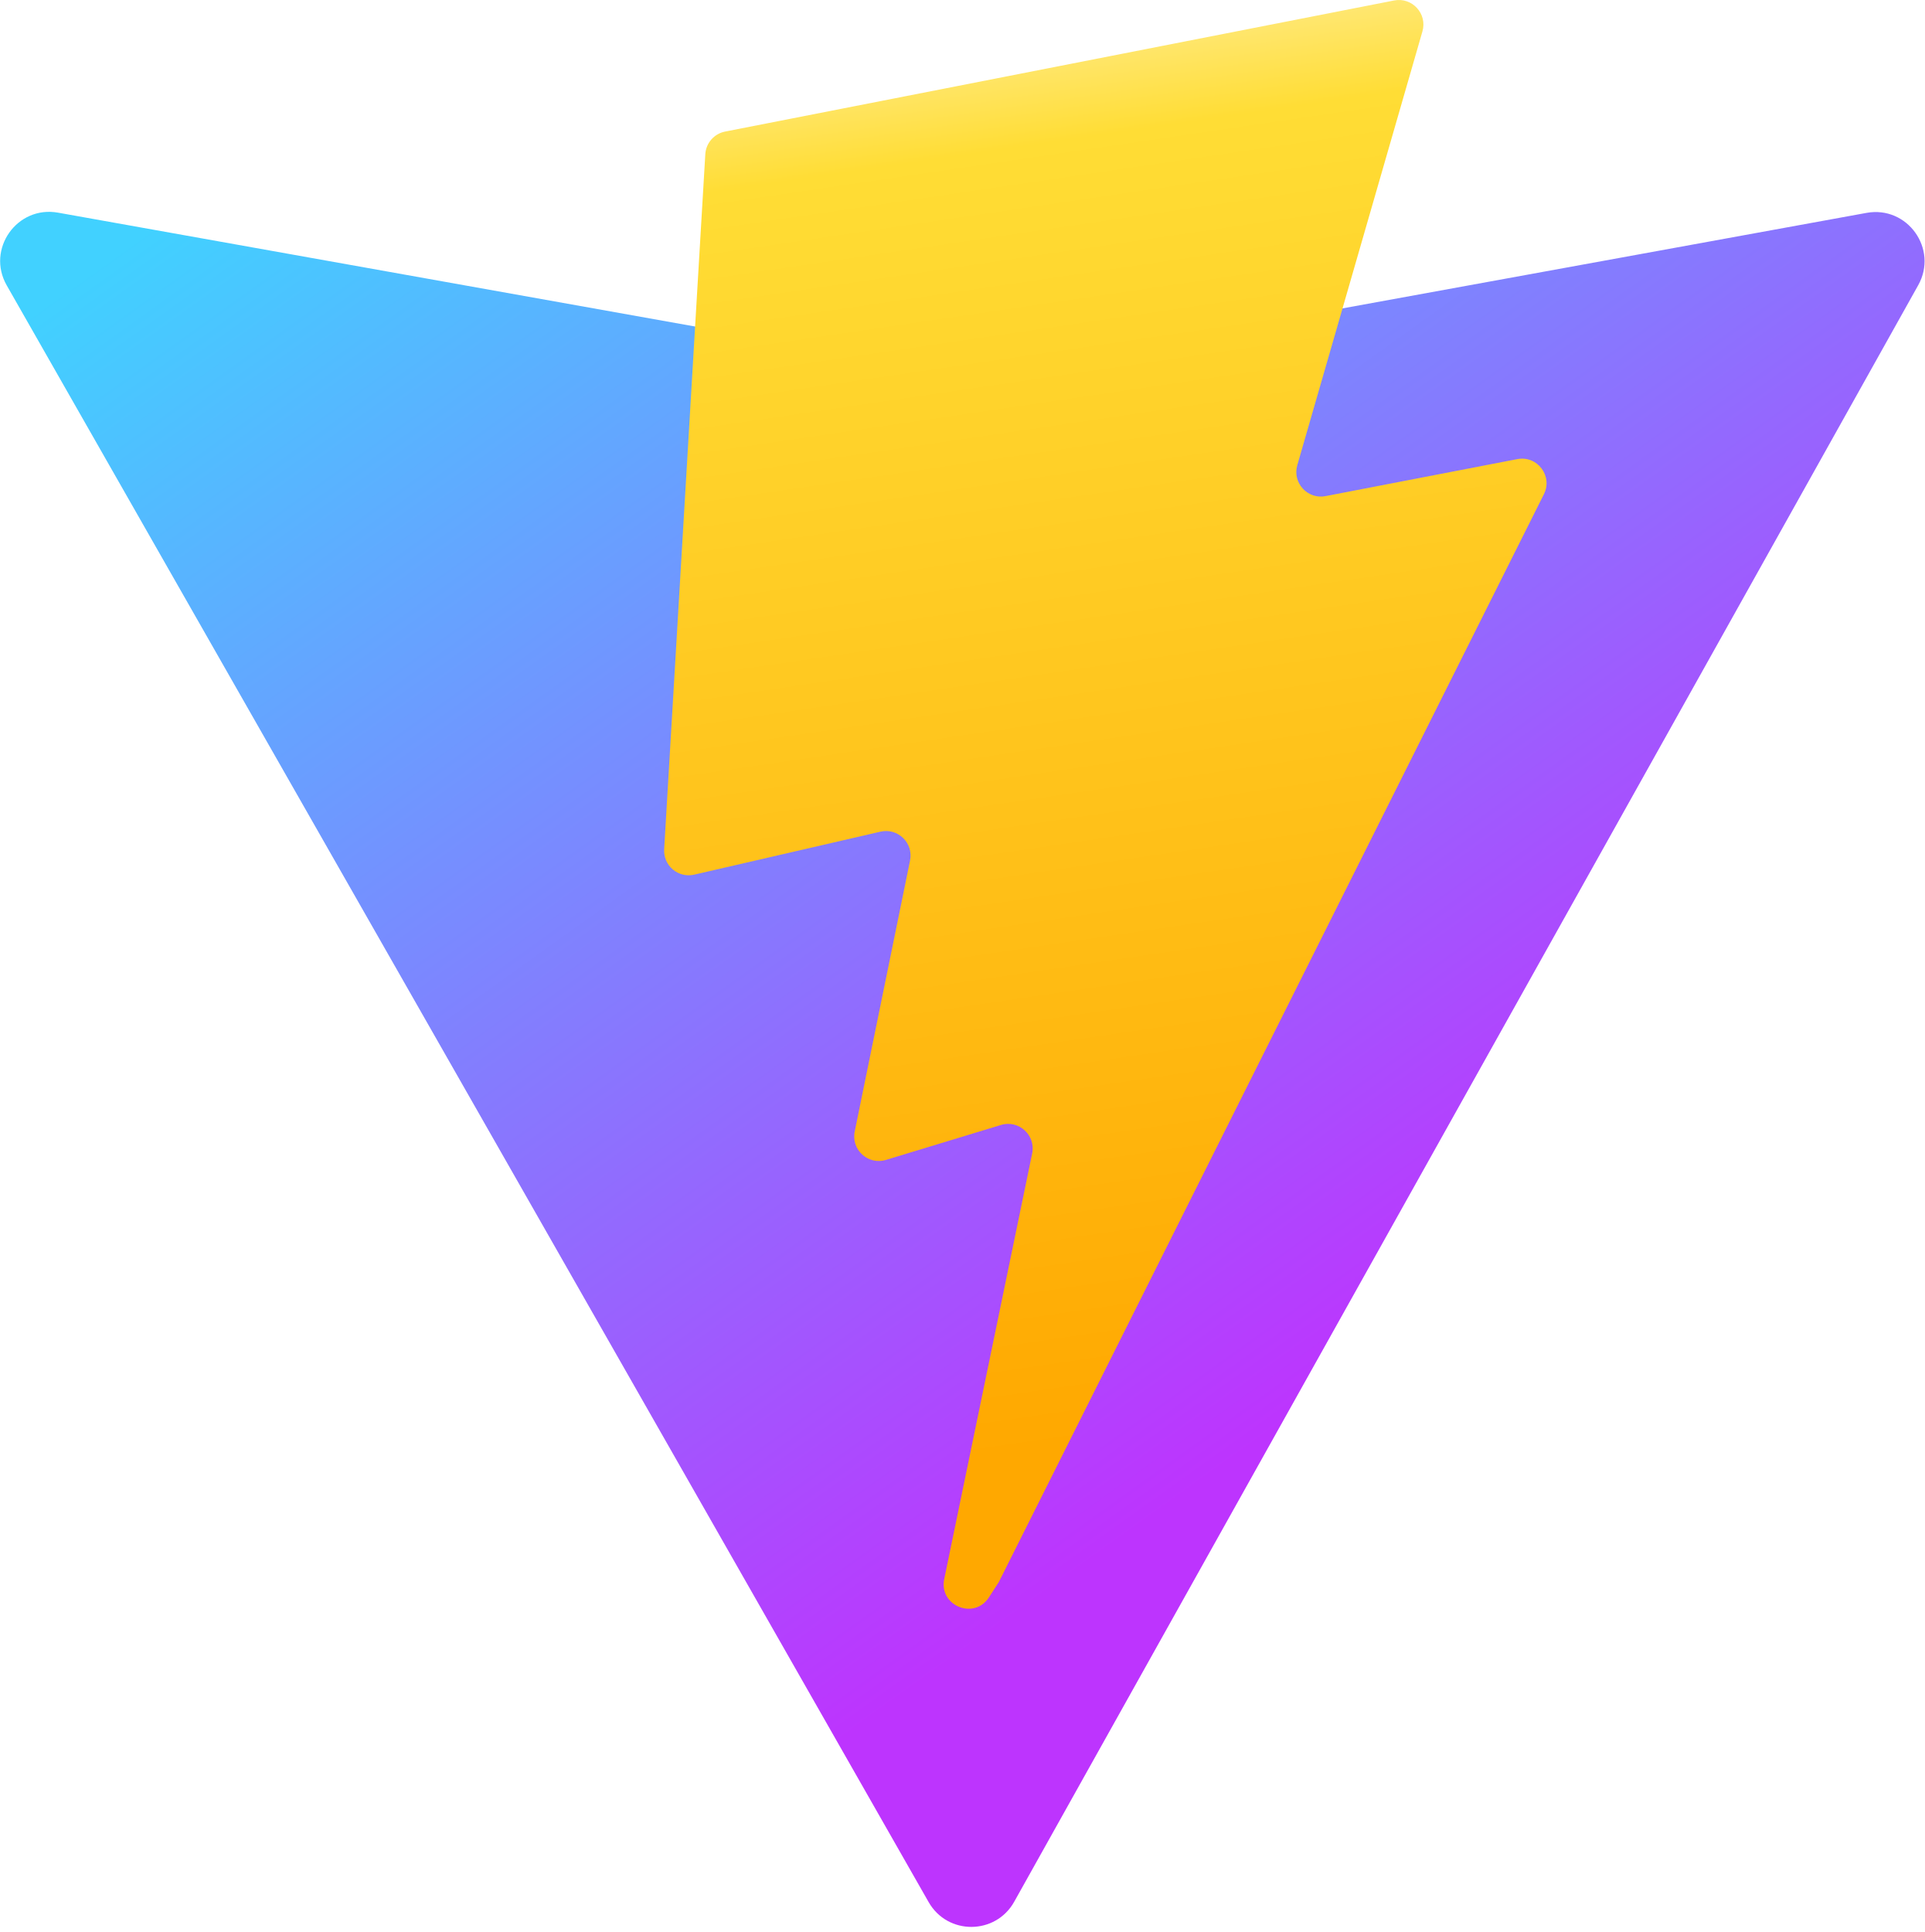
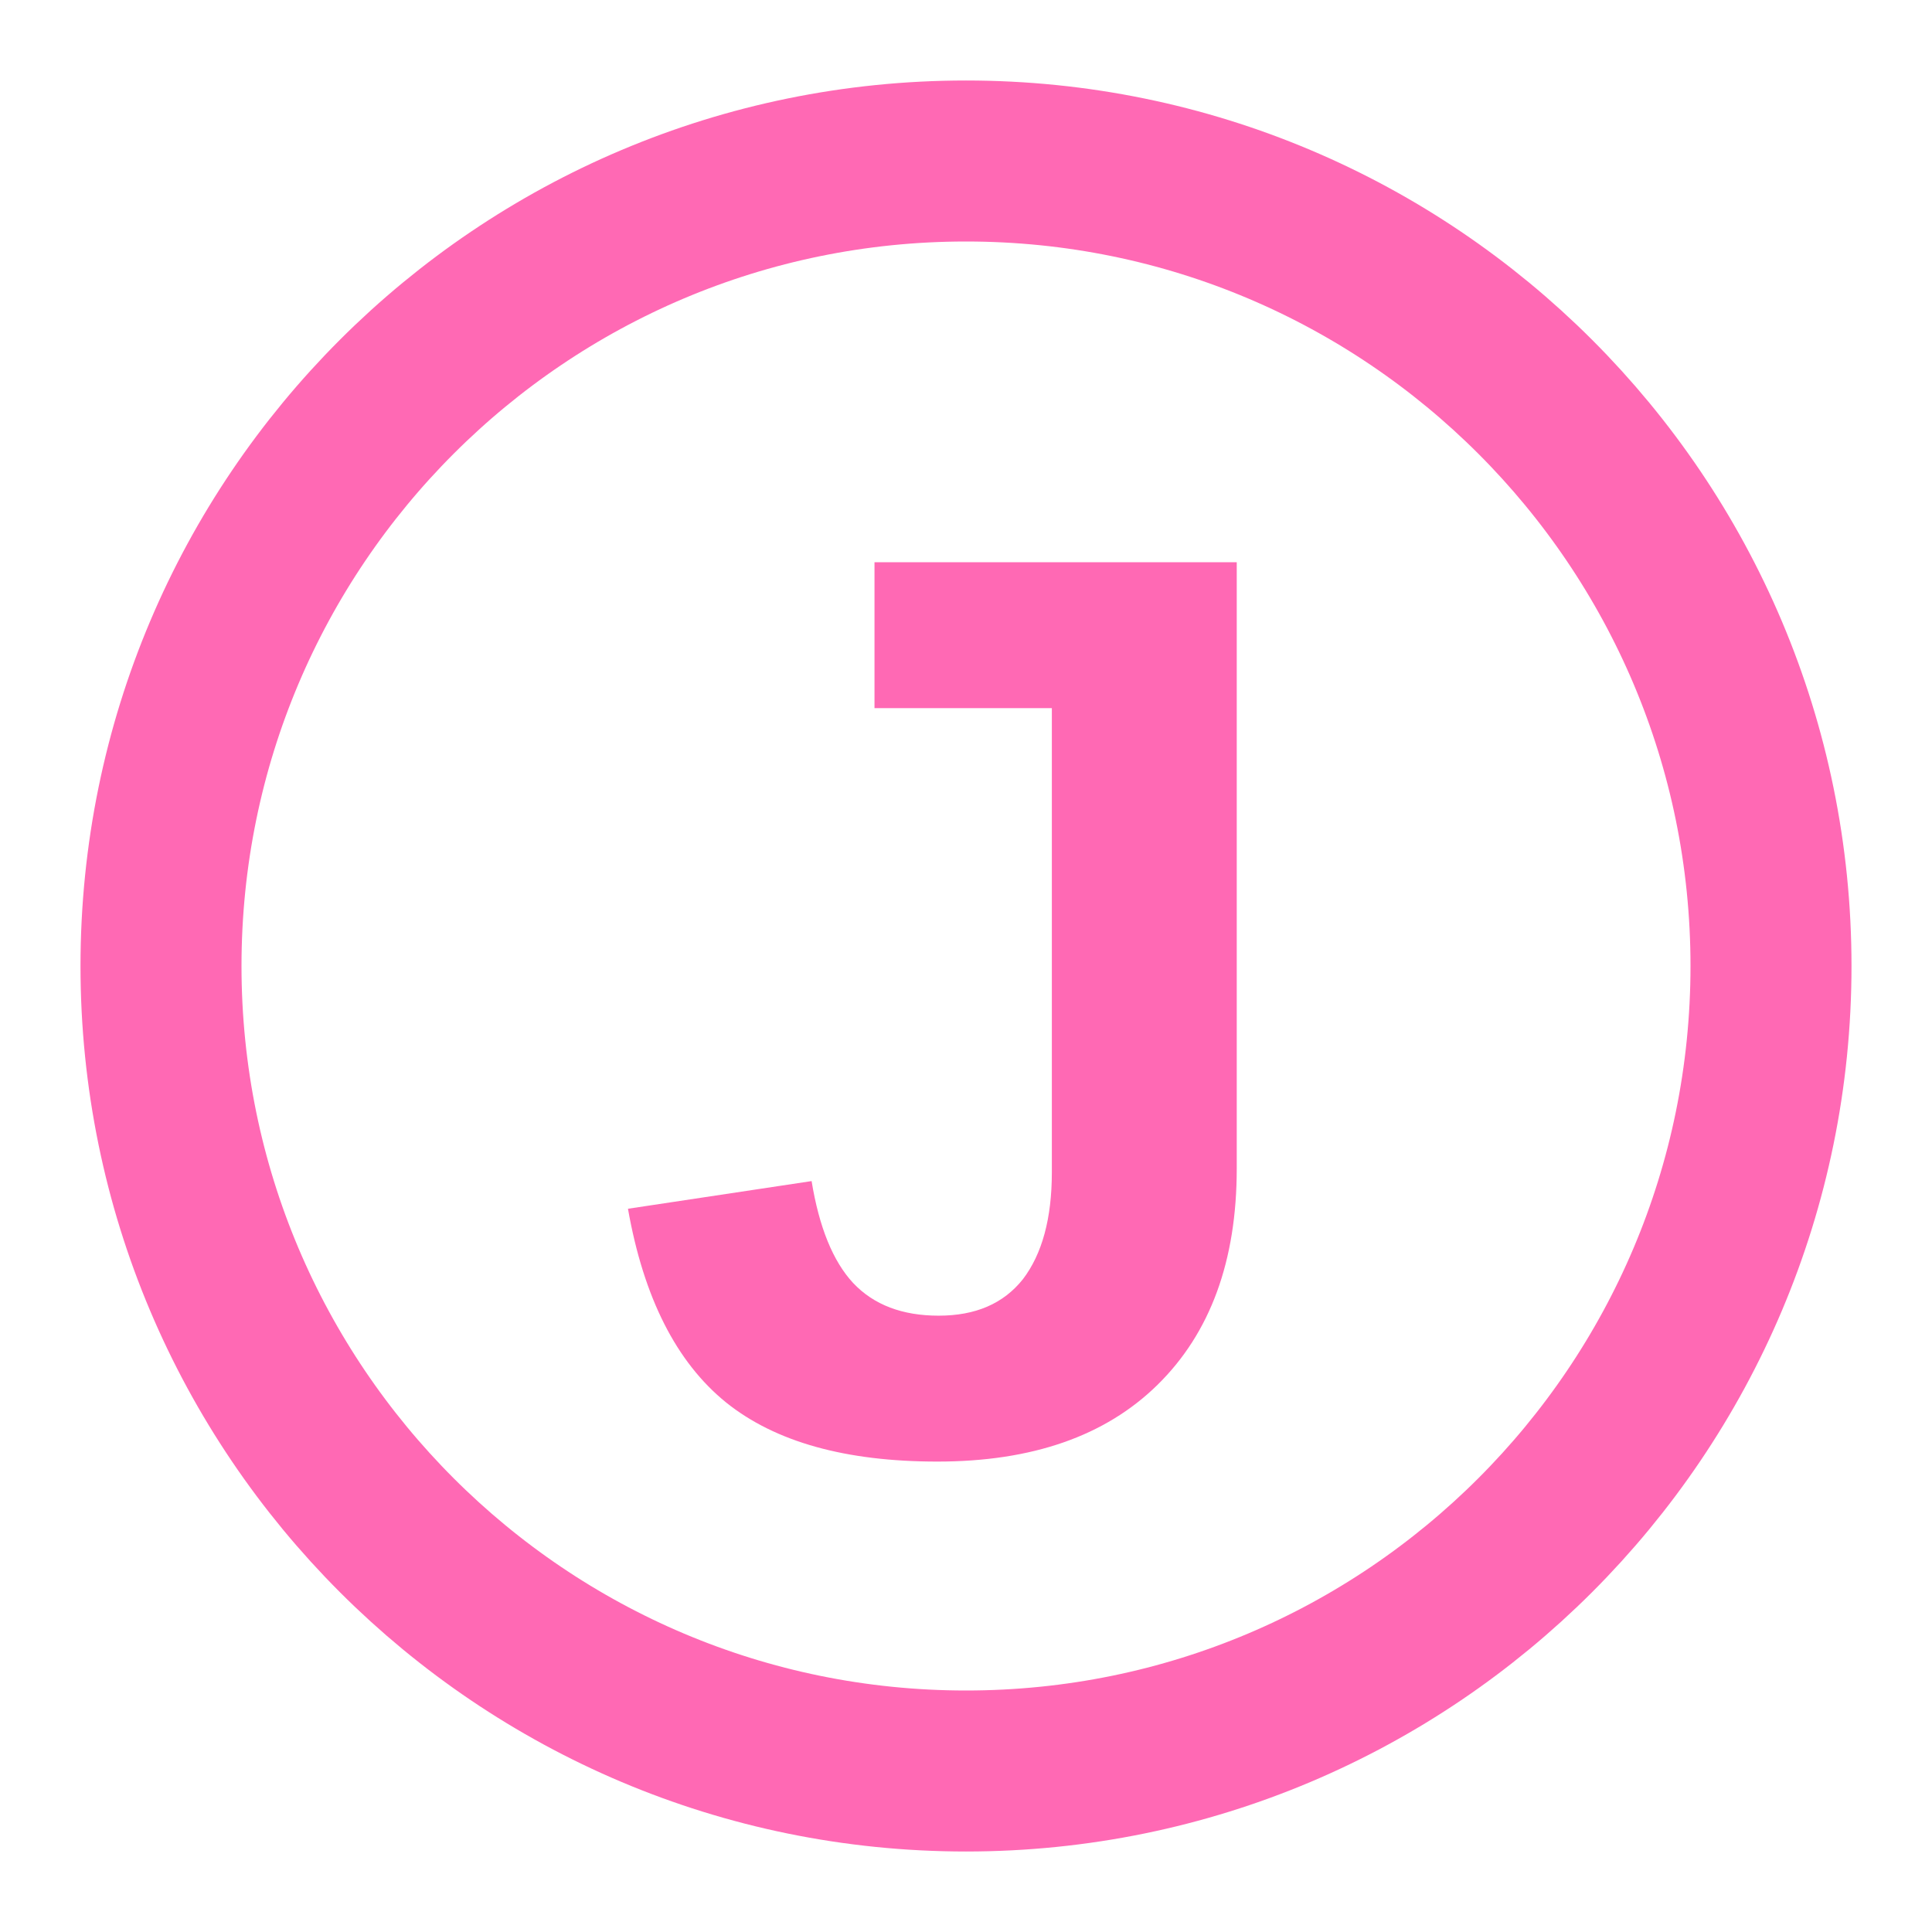
- <svg xmlns="http://www.w3.org/2000/svg" aria-hidden="true" role="img" class="iconify iconify--logos" width="31.88" height="32" preserveAspectRatio="xMidYMid meet" viewBox="0 0 256 257">
-   <defs>
-     <linearGradient id="IconifyId1813088fe1fbc01fb466" x1="-.828%" x2="57.636%" y1="7.652%" y2="78.411%">
-       <stop offset="0%" stop-color="#41D1FF" />
-       <stop offset="100%" stop-color="#BD34FE" />
-     </linearGradient>
-     <linearGradient id="IconifyId1813088fe1fbc01fb467" x1="43.376%" x2="50.316%" y1="2.242%" y2="89.03%">
-       <stop offset="0%" stop-color="#FFEA83" />
-       <stop offset="8.333%" stop-color="#FFDD35" />
-       <stop offset="100%" stop-color="#FFA800" />
-     </linearGradient>
-   </defs>
-   <path fill="url(#IconifyId1813088fe1fbc01fb466)" d="M255.153 37.938L134.897 252.976c-2.483 4.44-8.862 4.466-11.382.048L.875 37.958c-2.746-4.814 1.371-10.646 6.827-9.67l120.385 21.517a6.537 6.537 0 0 0 2.322-.004l117.867-21.483c5.438-.991 9.574 4.796 6.877 9.62Z" />
-   <path fill="url(#IconifyId1813088fe1fbc01fb467)" d="M185.432.063L96.44 17.501a3.268 3.268 0 0 0-2.634 3.014l-5.474 92.456a3.268 3.268 0 0 0 3.997 3.378l24.777-5.718c2.318-.535 4.413 1.507 3.936 3.838l-7.361 36.047c-.495 2.426 1.782 4.5 4.151 3.78l15.304-4.649c2.372-.72 4.652 1.36 4.15 3.788l-11.698 56.621c-.732 3.542 3.979 5.473 5.943 2.437l1.313-2.028l72.516-144.72c1.215-2.423-.88-5.186-3.54-4.672l-25.505 4.922c-2.396.462-4.435-1.77-3.759-4.114l16.646-57.705c.677-2.35-1.37-4.583-3.769-4.113Z" />
+ <svg xmlns="http://www.w3.org/2000/svg" viewBox="0 0 24 24" width="40" height="40">
+   <text x="12" y="18" text-anchor="middle" font-size="16" font-weight="bold" fill="#FF69B4" font-family="Arial, sans-serif">
+     J
+   </text>
+   <circle cx="12" cy="12" r="10" fill="none" stroke="#FF69B4" stroke-width="2" />
</svg>
